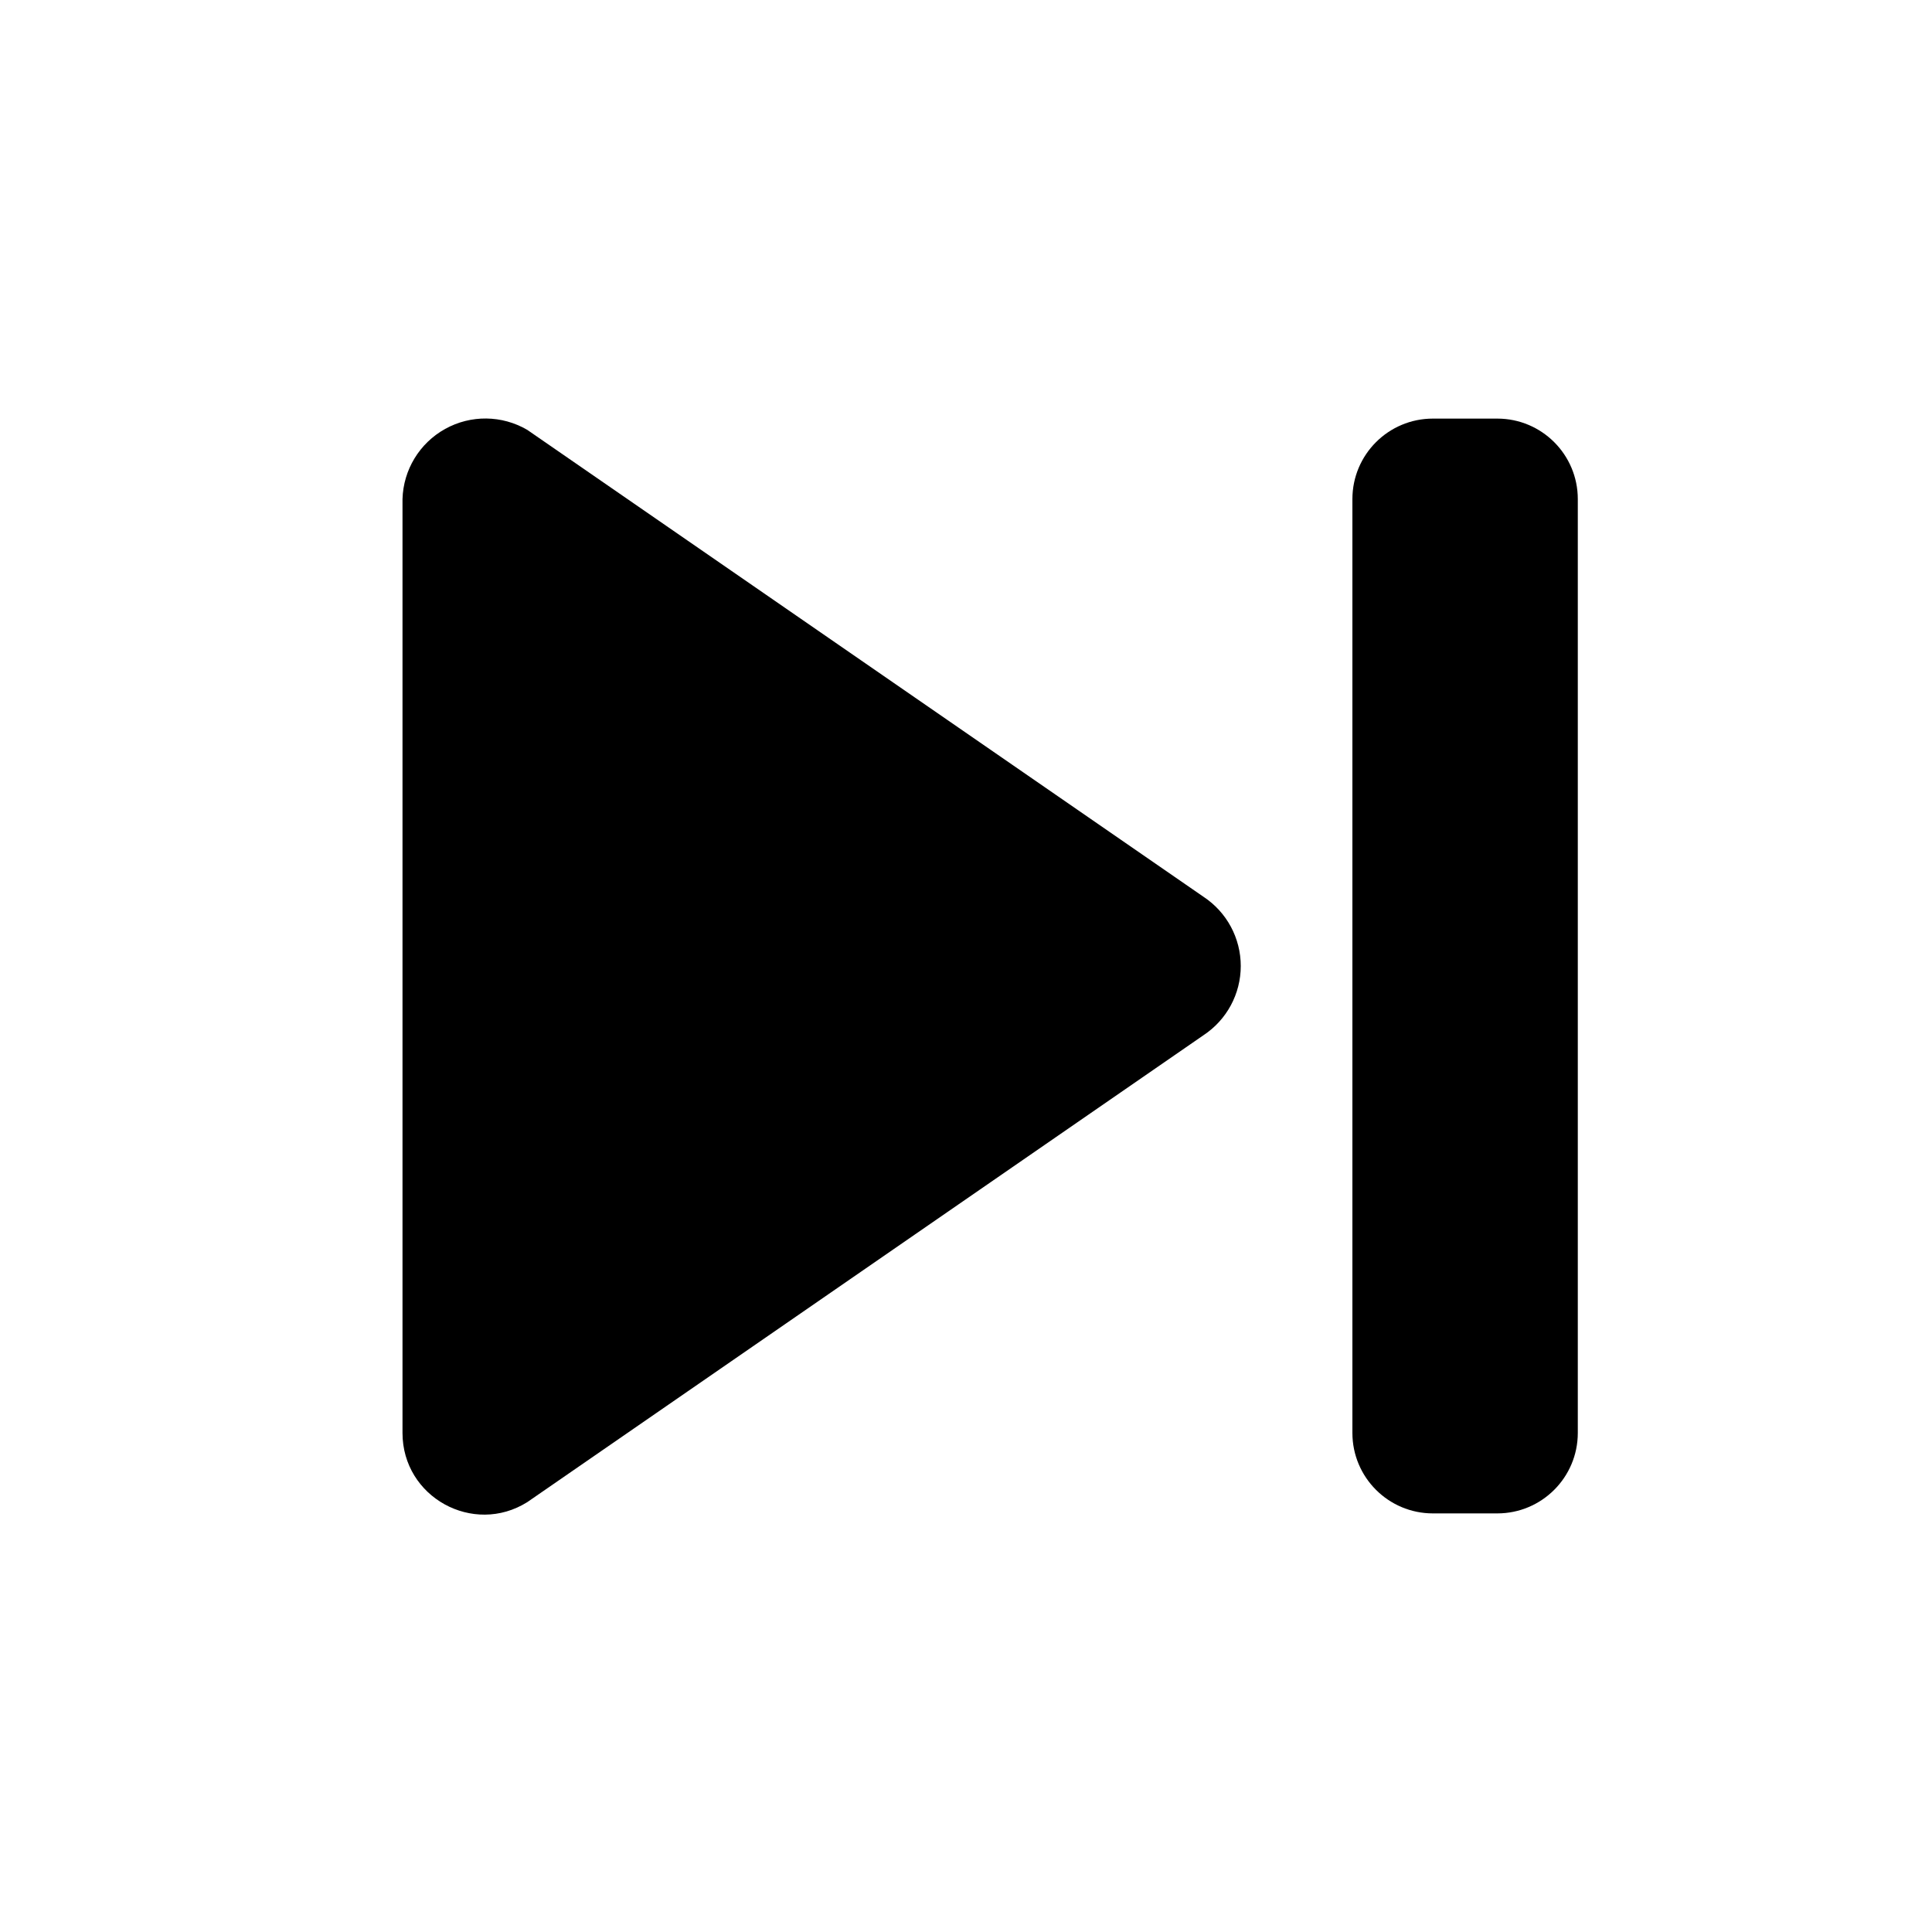
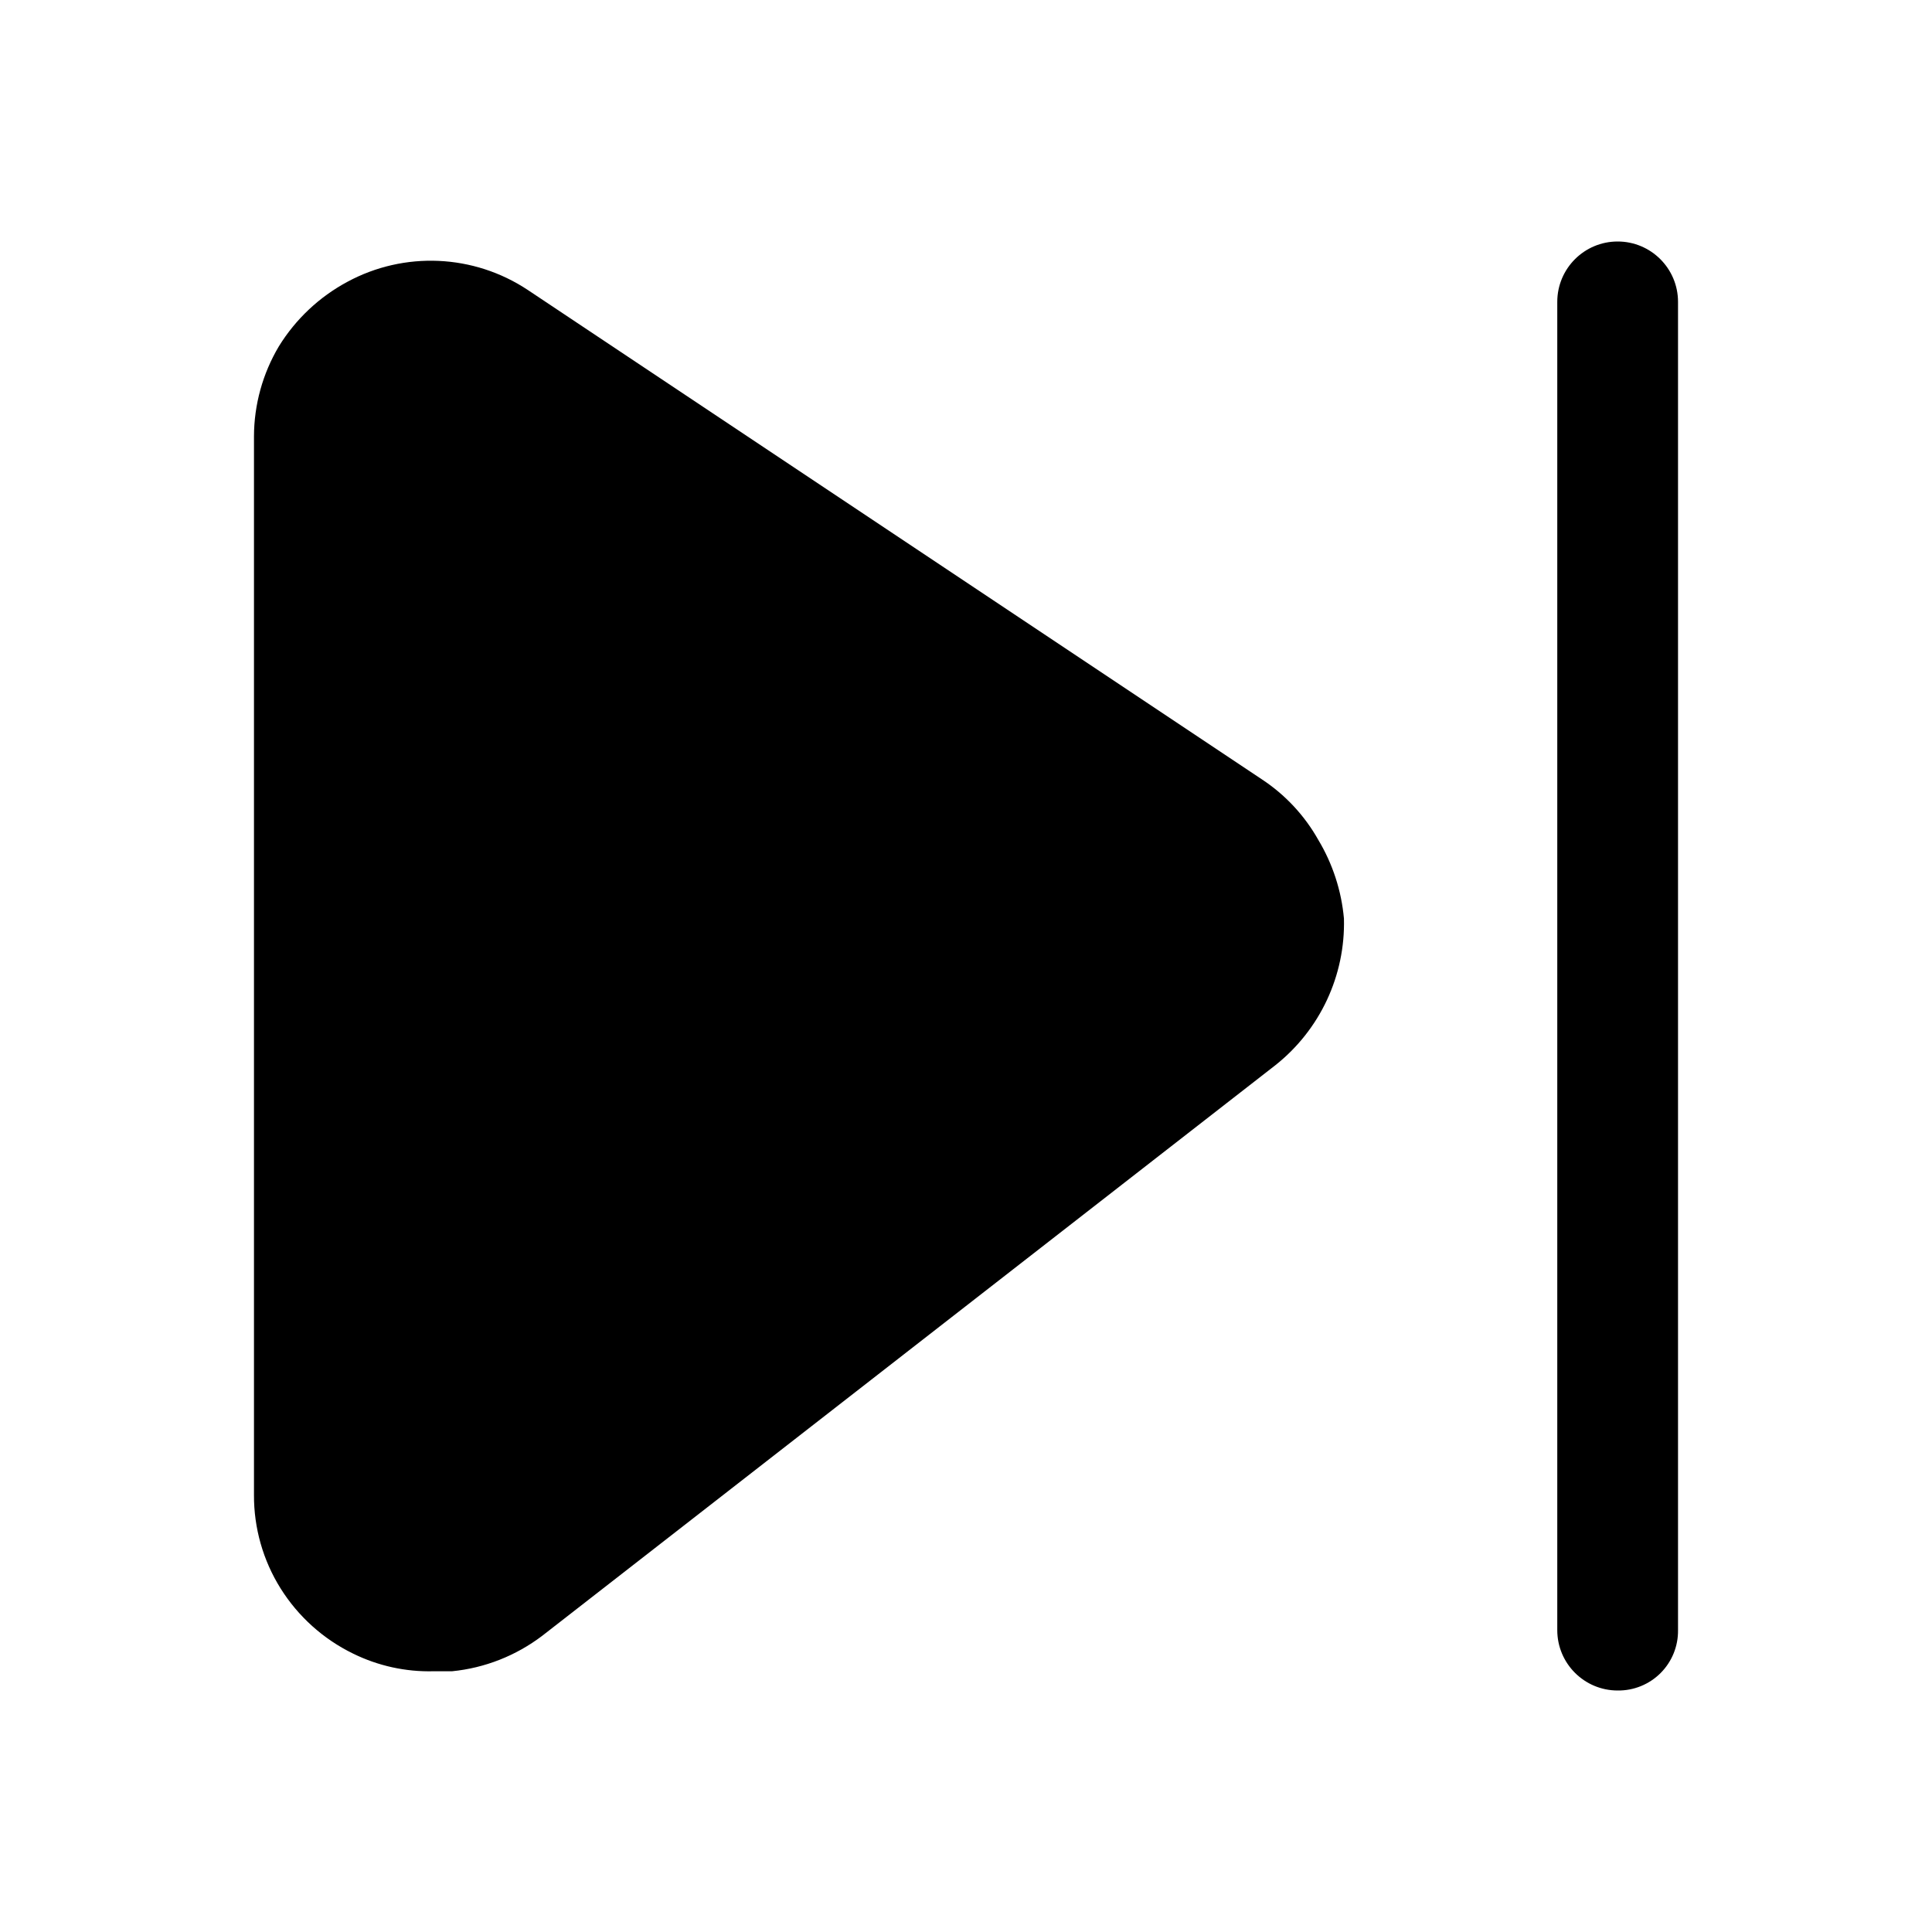
- <svg xmlns="http://www.w3.org/2000/svg" width="24" height="24" viewBox="0 0 24 24">
-   <g fill="currentColor">
-     <path d="M5 6.2v11.6c0 .8.88 1.28 1.55.86l8.4-5.8a1.03 1.03 0 0 0 0-1.72l-8.4-5.8A1.03 1.03 0 0 0 5 6.2z" />
-     <rect x="16.8" y="5.2" width="2.8" height="13.6" rx="1" />
-   </g>
+ <svg xmlns="http://www.w3.org/2000/svg" width="1em" height="1em" viewBox="0 0 24 24">
+   <path fill="currentColor" d="M20.095 21a.75.75 0 0 1-.75-.75V3.75a.75.75 0 0 1 1.5 0v16.5a.74.74 0 0 1-.75.75m-3.4-9.589a2.25 2.25 0 0 1-.85 1.82l-9.11 7.09c-.326.247-.713.4-1.12.44h-.23a2.14 2.14 0 0 1-1-.22a2.2 2.2 0 0 1-.9-.81a2.17 2.17 0 0 1-.33-1.16V5.421a2.2 2.2 0 0 1 .31-1.12a2.25 2.25 0 0 1 .85-.8a2.18 2.18 0 0 1 2.24.1l9.12 6.08c.29.191.53.448.7.75a2.3 2.3 0 0 1 .32.98" />
</svg>
